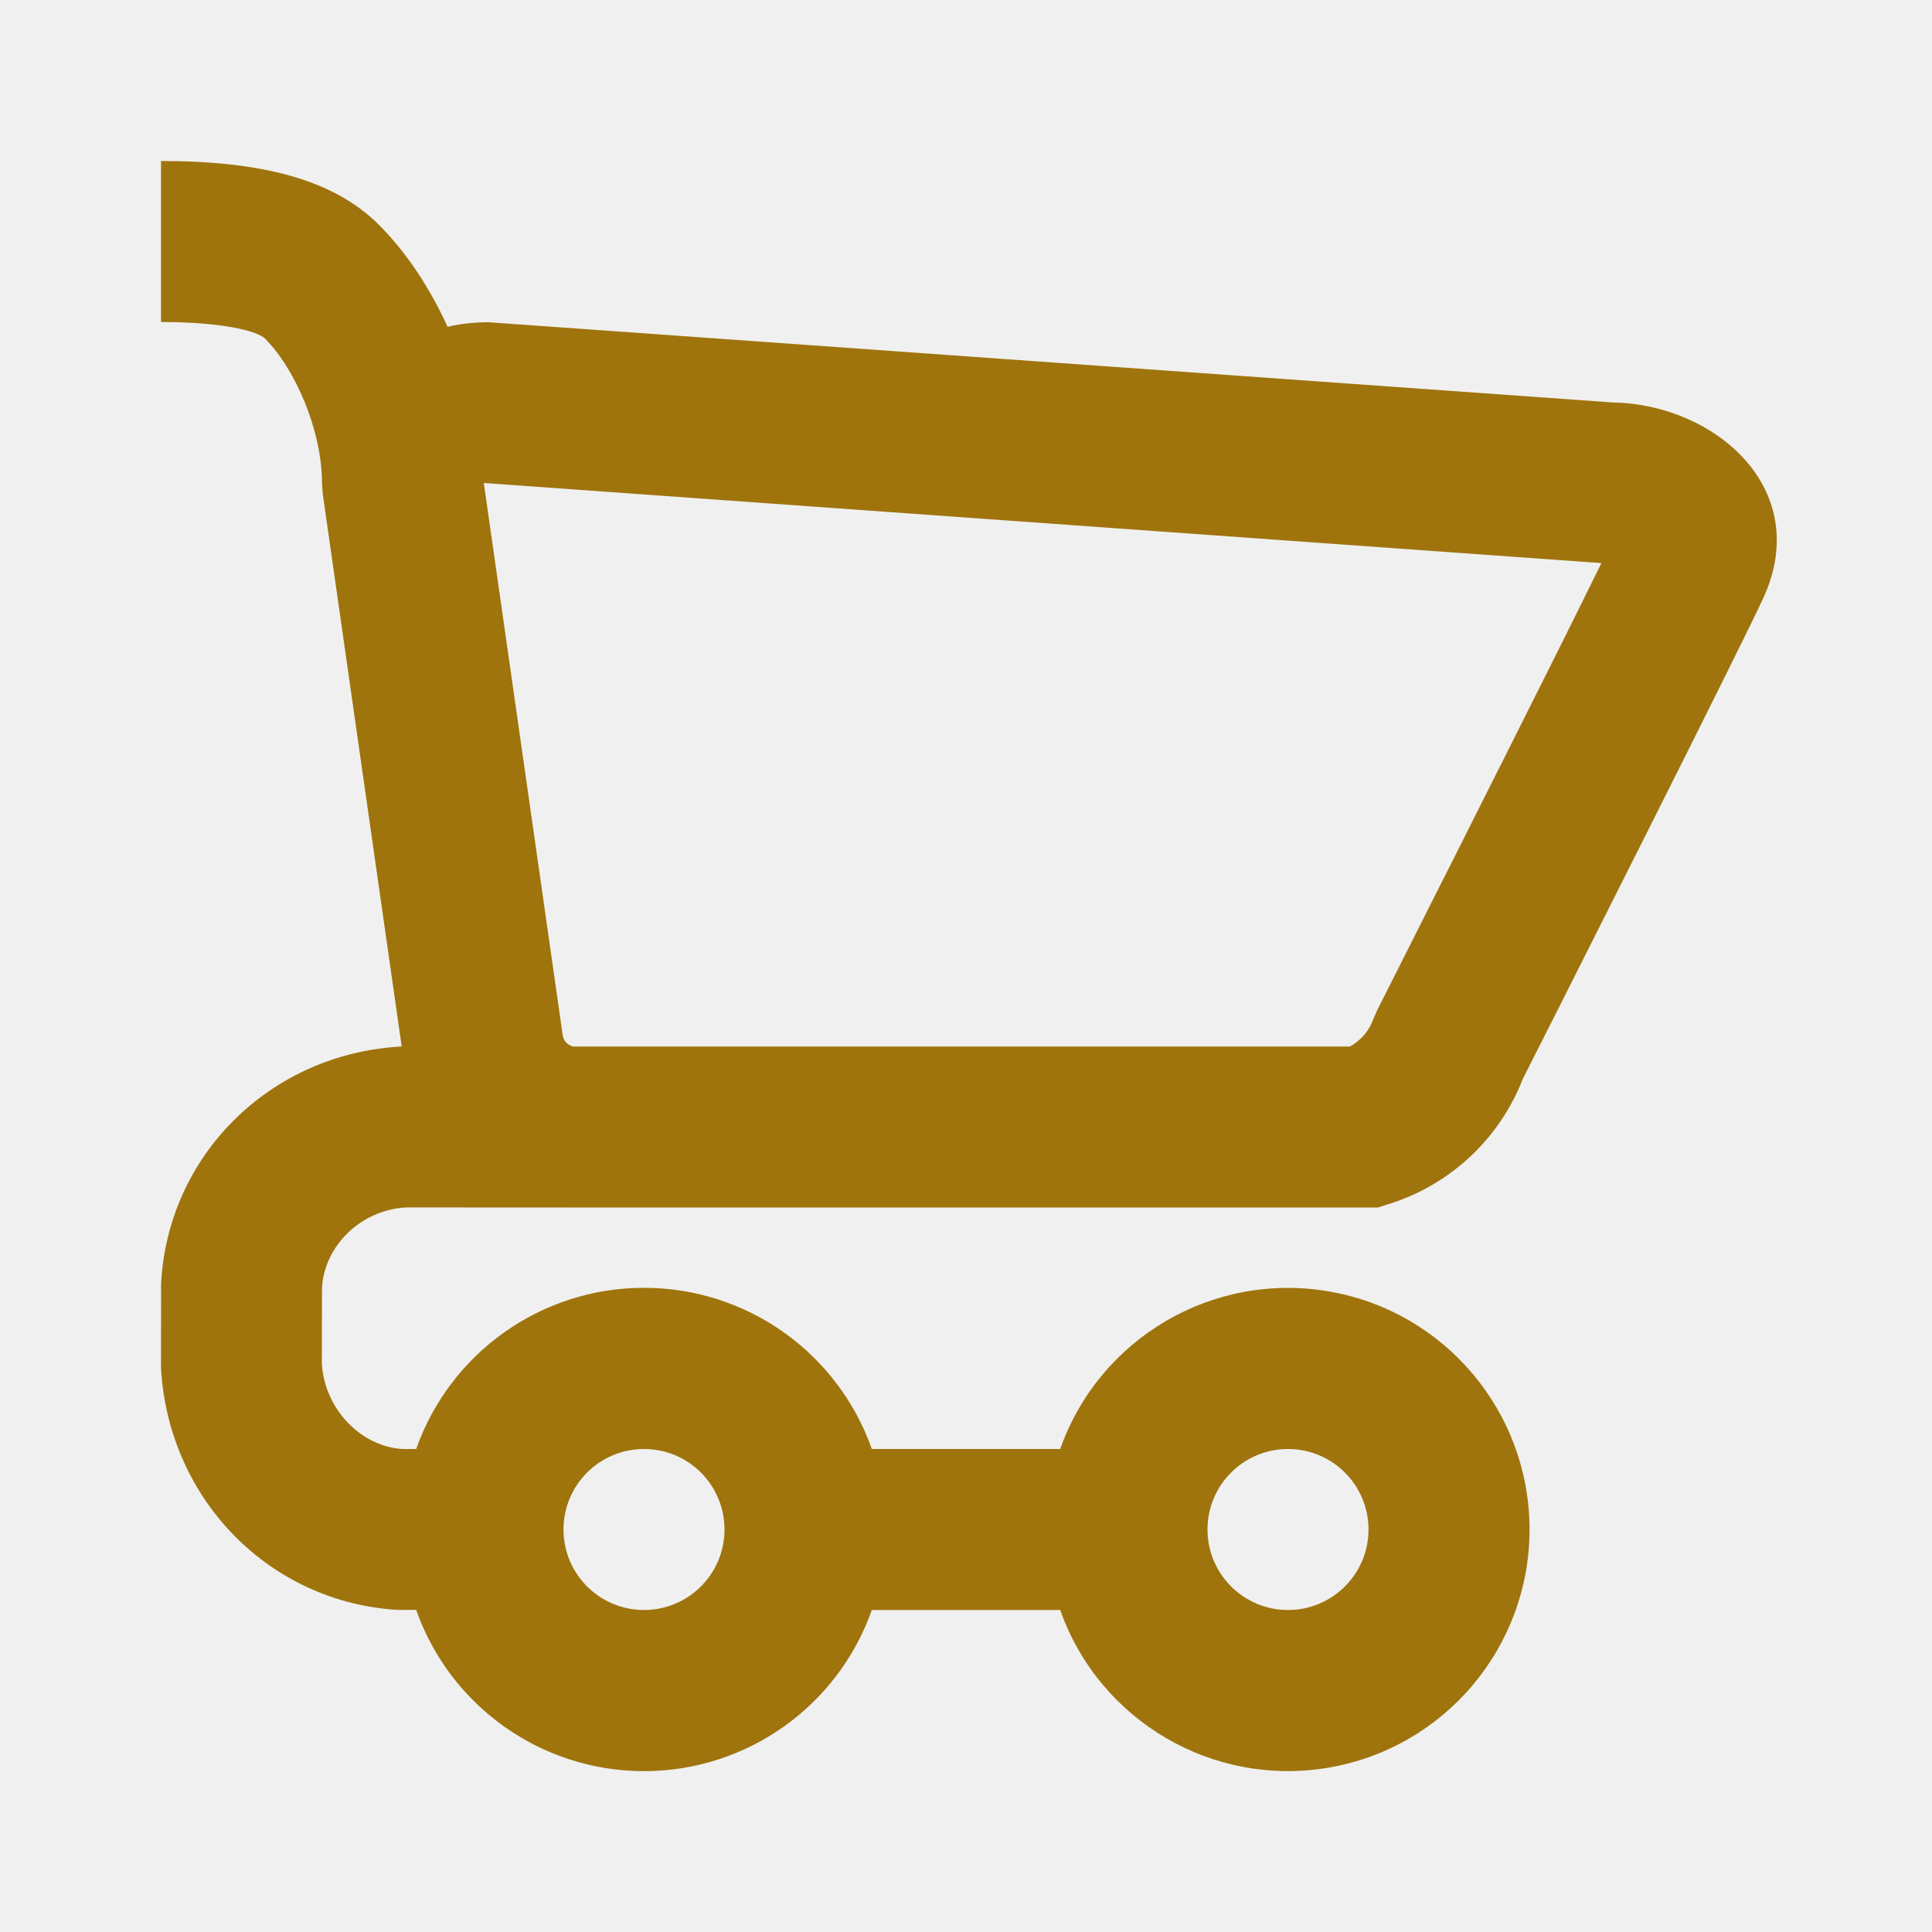
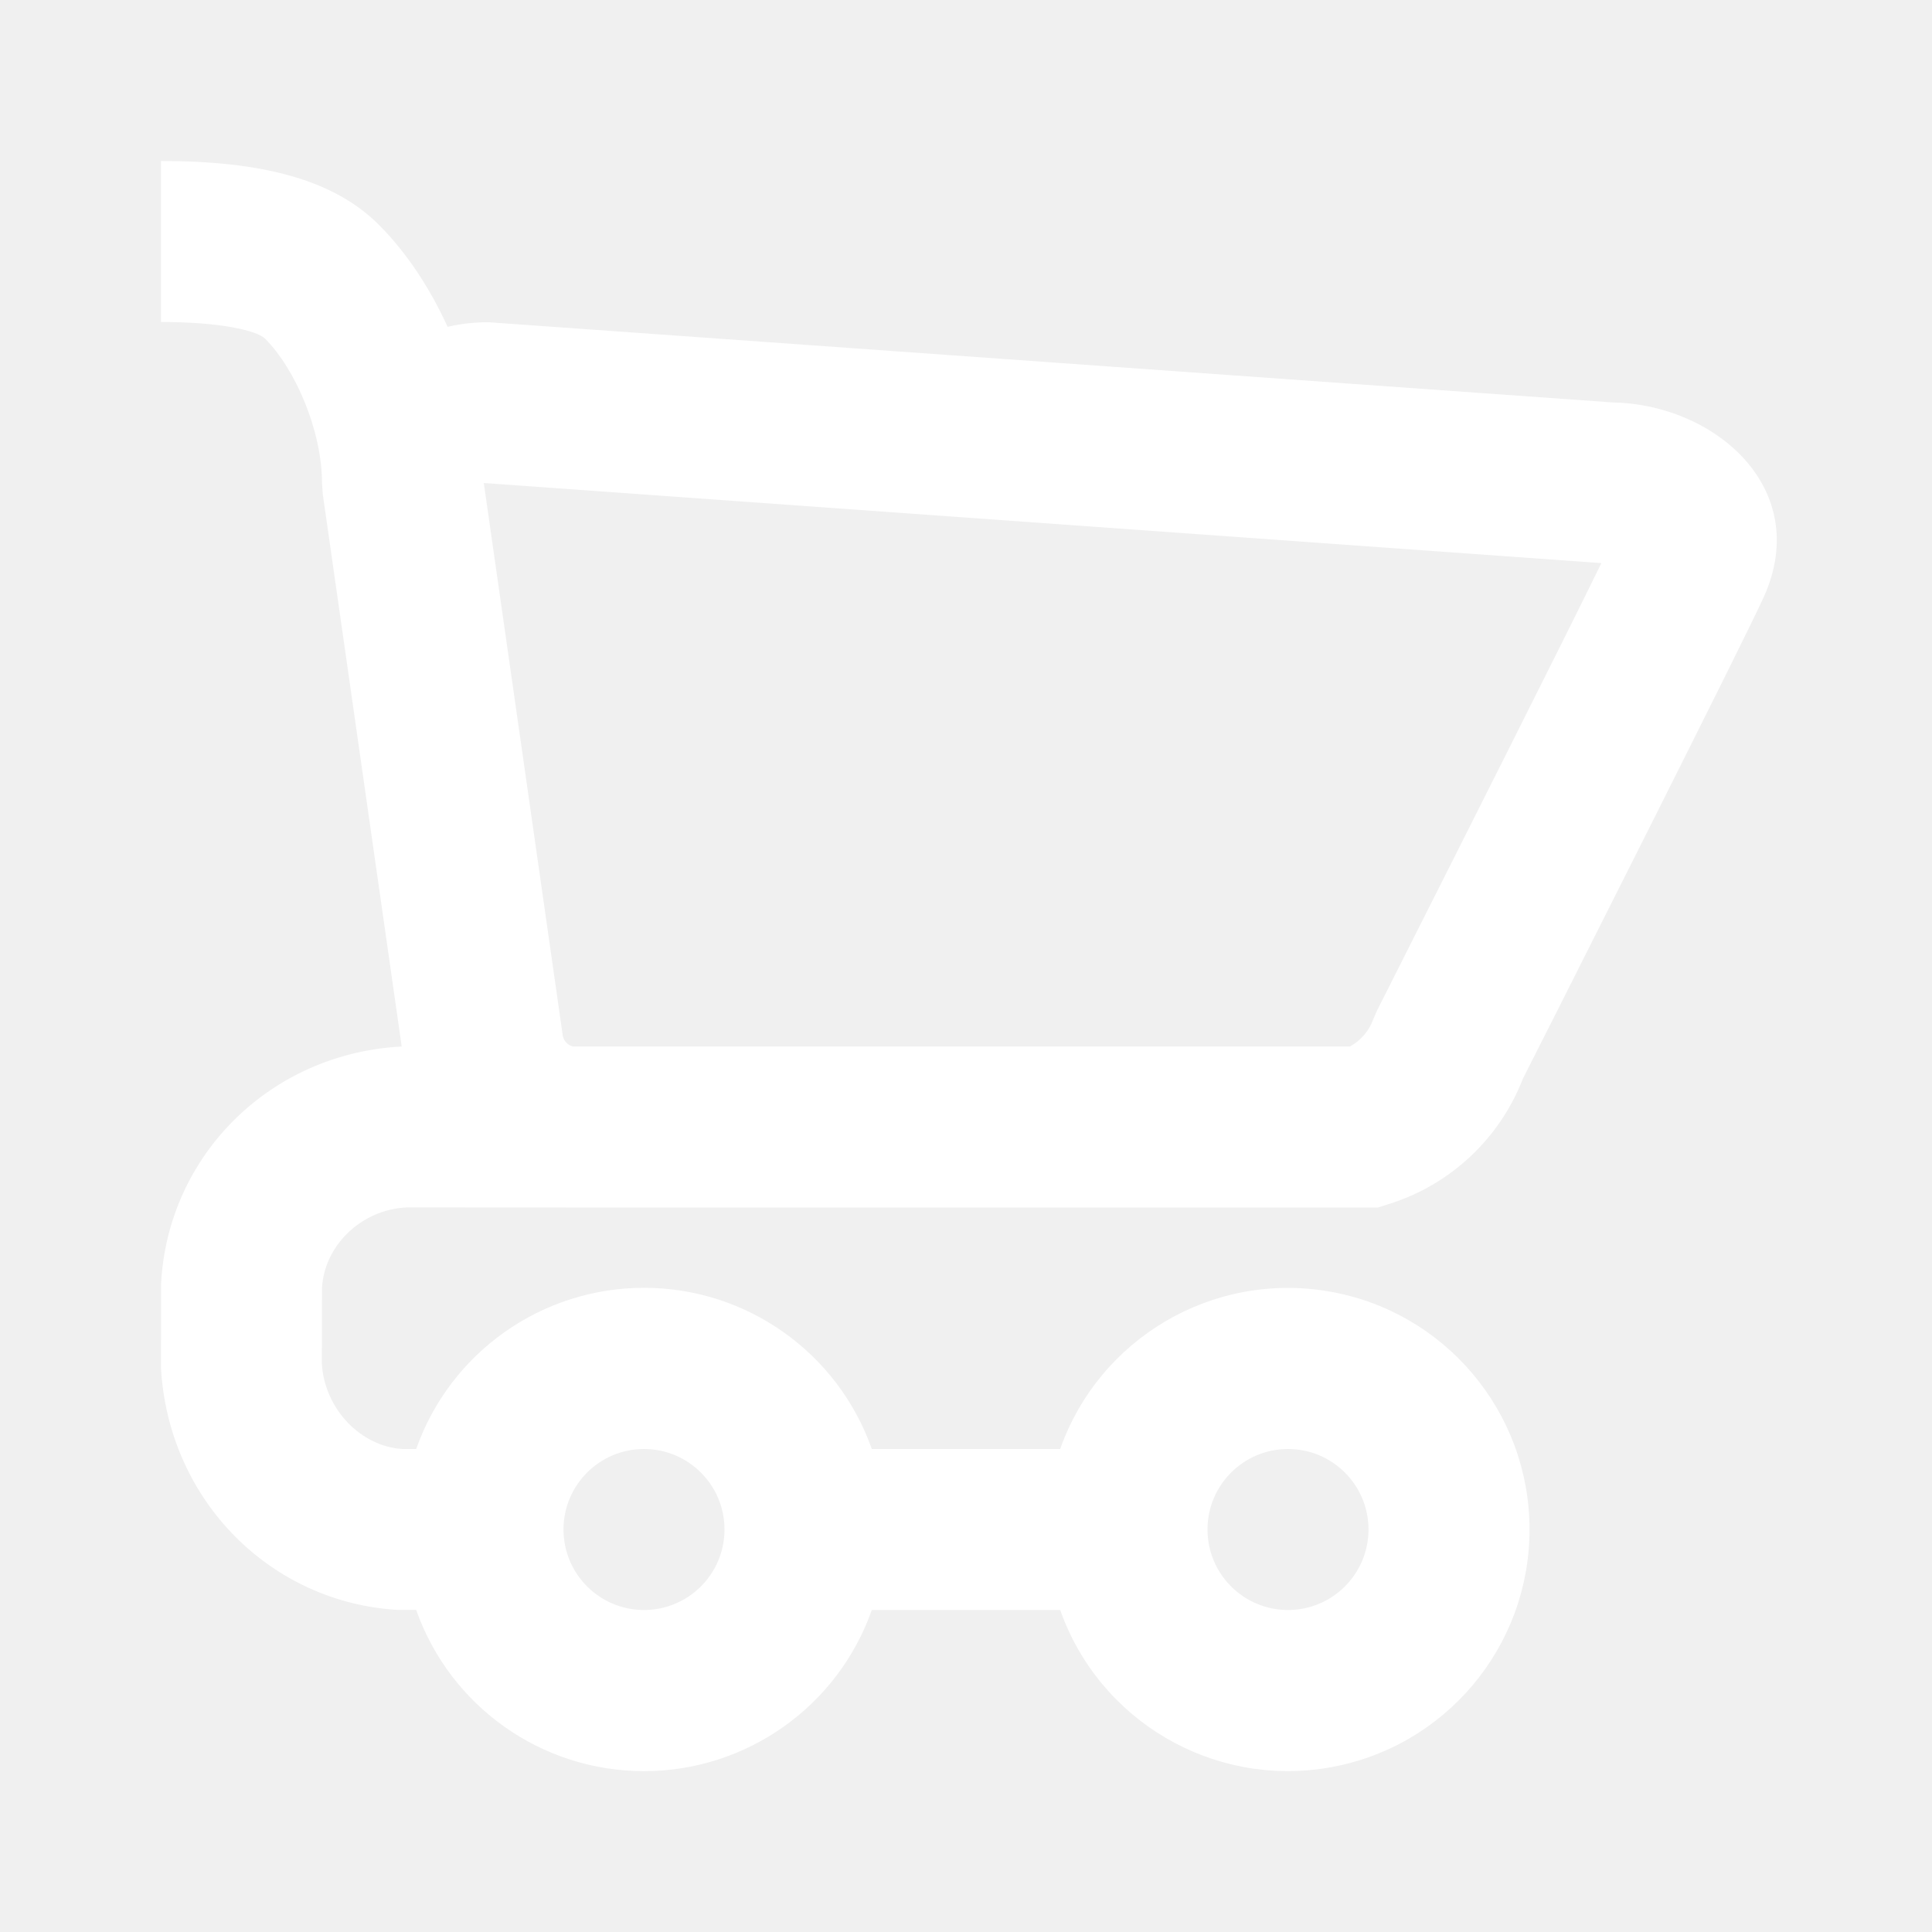
<svg xmlns="http://www.w3.org/2000/svg" width="24" height="24" fill="none">
-   <path fill-rule="evenodd" clip-rule="evenodd" d="M5.56 4.06c.162-.038.334-.058.511-.057L20.041 5c1.251.022 2.476 1.06 1.872 2.41-.118.262-.65 1.331-1.495 3.014l-1.053 2.092-.343.678-.105.208a2.625 2.625 0 0 1-1.652 1.551l-.148.047H7.024l-1.974-.001C4.48 15.027 4.027 15.48 4 16l-.002.94c.035.572.492 1.03 1.002 1.06h.17a3.001 3.001 0 0 1 5.66 0h2.34a3.001 3.001 0 1 1 0 2h-2.34a3.001 3.001 0 0 1-5.66-.001h-.227C3.363 19.908 2.097 18.643 2 17l.001-1.05c.08-1.591 1.35-2.864 2.989-2.95l-.98-6.859L4 6c0-.647-.33-1.415-.707-1.793C3.195 4.11 2.758 4 2 4V2c1.242 0 2.138.224 2.707.793.335.335.63.776.853 1.267zM7.113 13h9.656a.625.625 0 0 0 .29-.338l.049-.113.13-.257.341-.677c.354-.7.707-1.403 1.037-2.06l.015-.029c.578-1.15 1.02-2.036 1.262-2.531L6.01 6l.98 6.859a.17.17 0 0 0 .123.14zM16 20a1 1 0 1 0 0-2 1 1 0 0 0 0 2zm-8 0a1 1 0 1 0 0-2 1 1 0 0 0 0 2z" fill="#9f740d" />
+   <path fill-rule="evenodd" clip-rule="evenodd" d="M5.56 4.06c.162-.038.334-.058.511-.057L20.041 5c1.251.022 2.476 1.06 1.872 2.41-.118.262-.65 1.331-1.495 3.014l-1.053 2.092-.343.678-.105.208a2.625 2.625 0 0 1-1.652 1.551l-.148.047H7.024l-1.974-.001C4.48 15.027 4.027 15.48 4 16l-.002.94c.035.572.492 1.03 1.002 1.06h.17a3.001 3.001 0 0 1 5.66 0h2.34a3.001 3.001 0 1 1 0 2h-2.34a3.001 3.001 0 0 1-5.66-.001h-.227C3.363 19.908 2.097 18.643 2 17l.001-1.05c.08-1.591 1.35-2.864 2.989-2.95l-.98-6.859L4 6c0-.647-.33-1.415-.707-1.793C3.195 4.11 2.758 4 2 4V2c1.242 0 2.138.224 2.707.793.335.335.63.776.853 1.267zM7.113 13h9.656a.625.625 0 0 0 .29-.338l.049-.113.13-.257.341-.677c.354-.7.707-1.403 1.037-2.06l.015-.029c.578-1.15 1.02-2.036 1.262-2.531L6.01 6l.98 6.859a.17.17 0 0 0 .123.14zM16 20a1 1 0 1 0 0-2 1 1 0 0 0 0 2zm-8 0a1 1 0 1 0 0-2 1 1 0 0 0 0 2z" fill="#fff" />
</svg>
